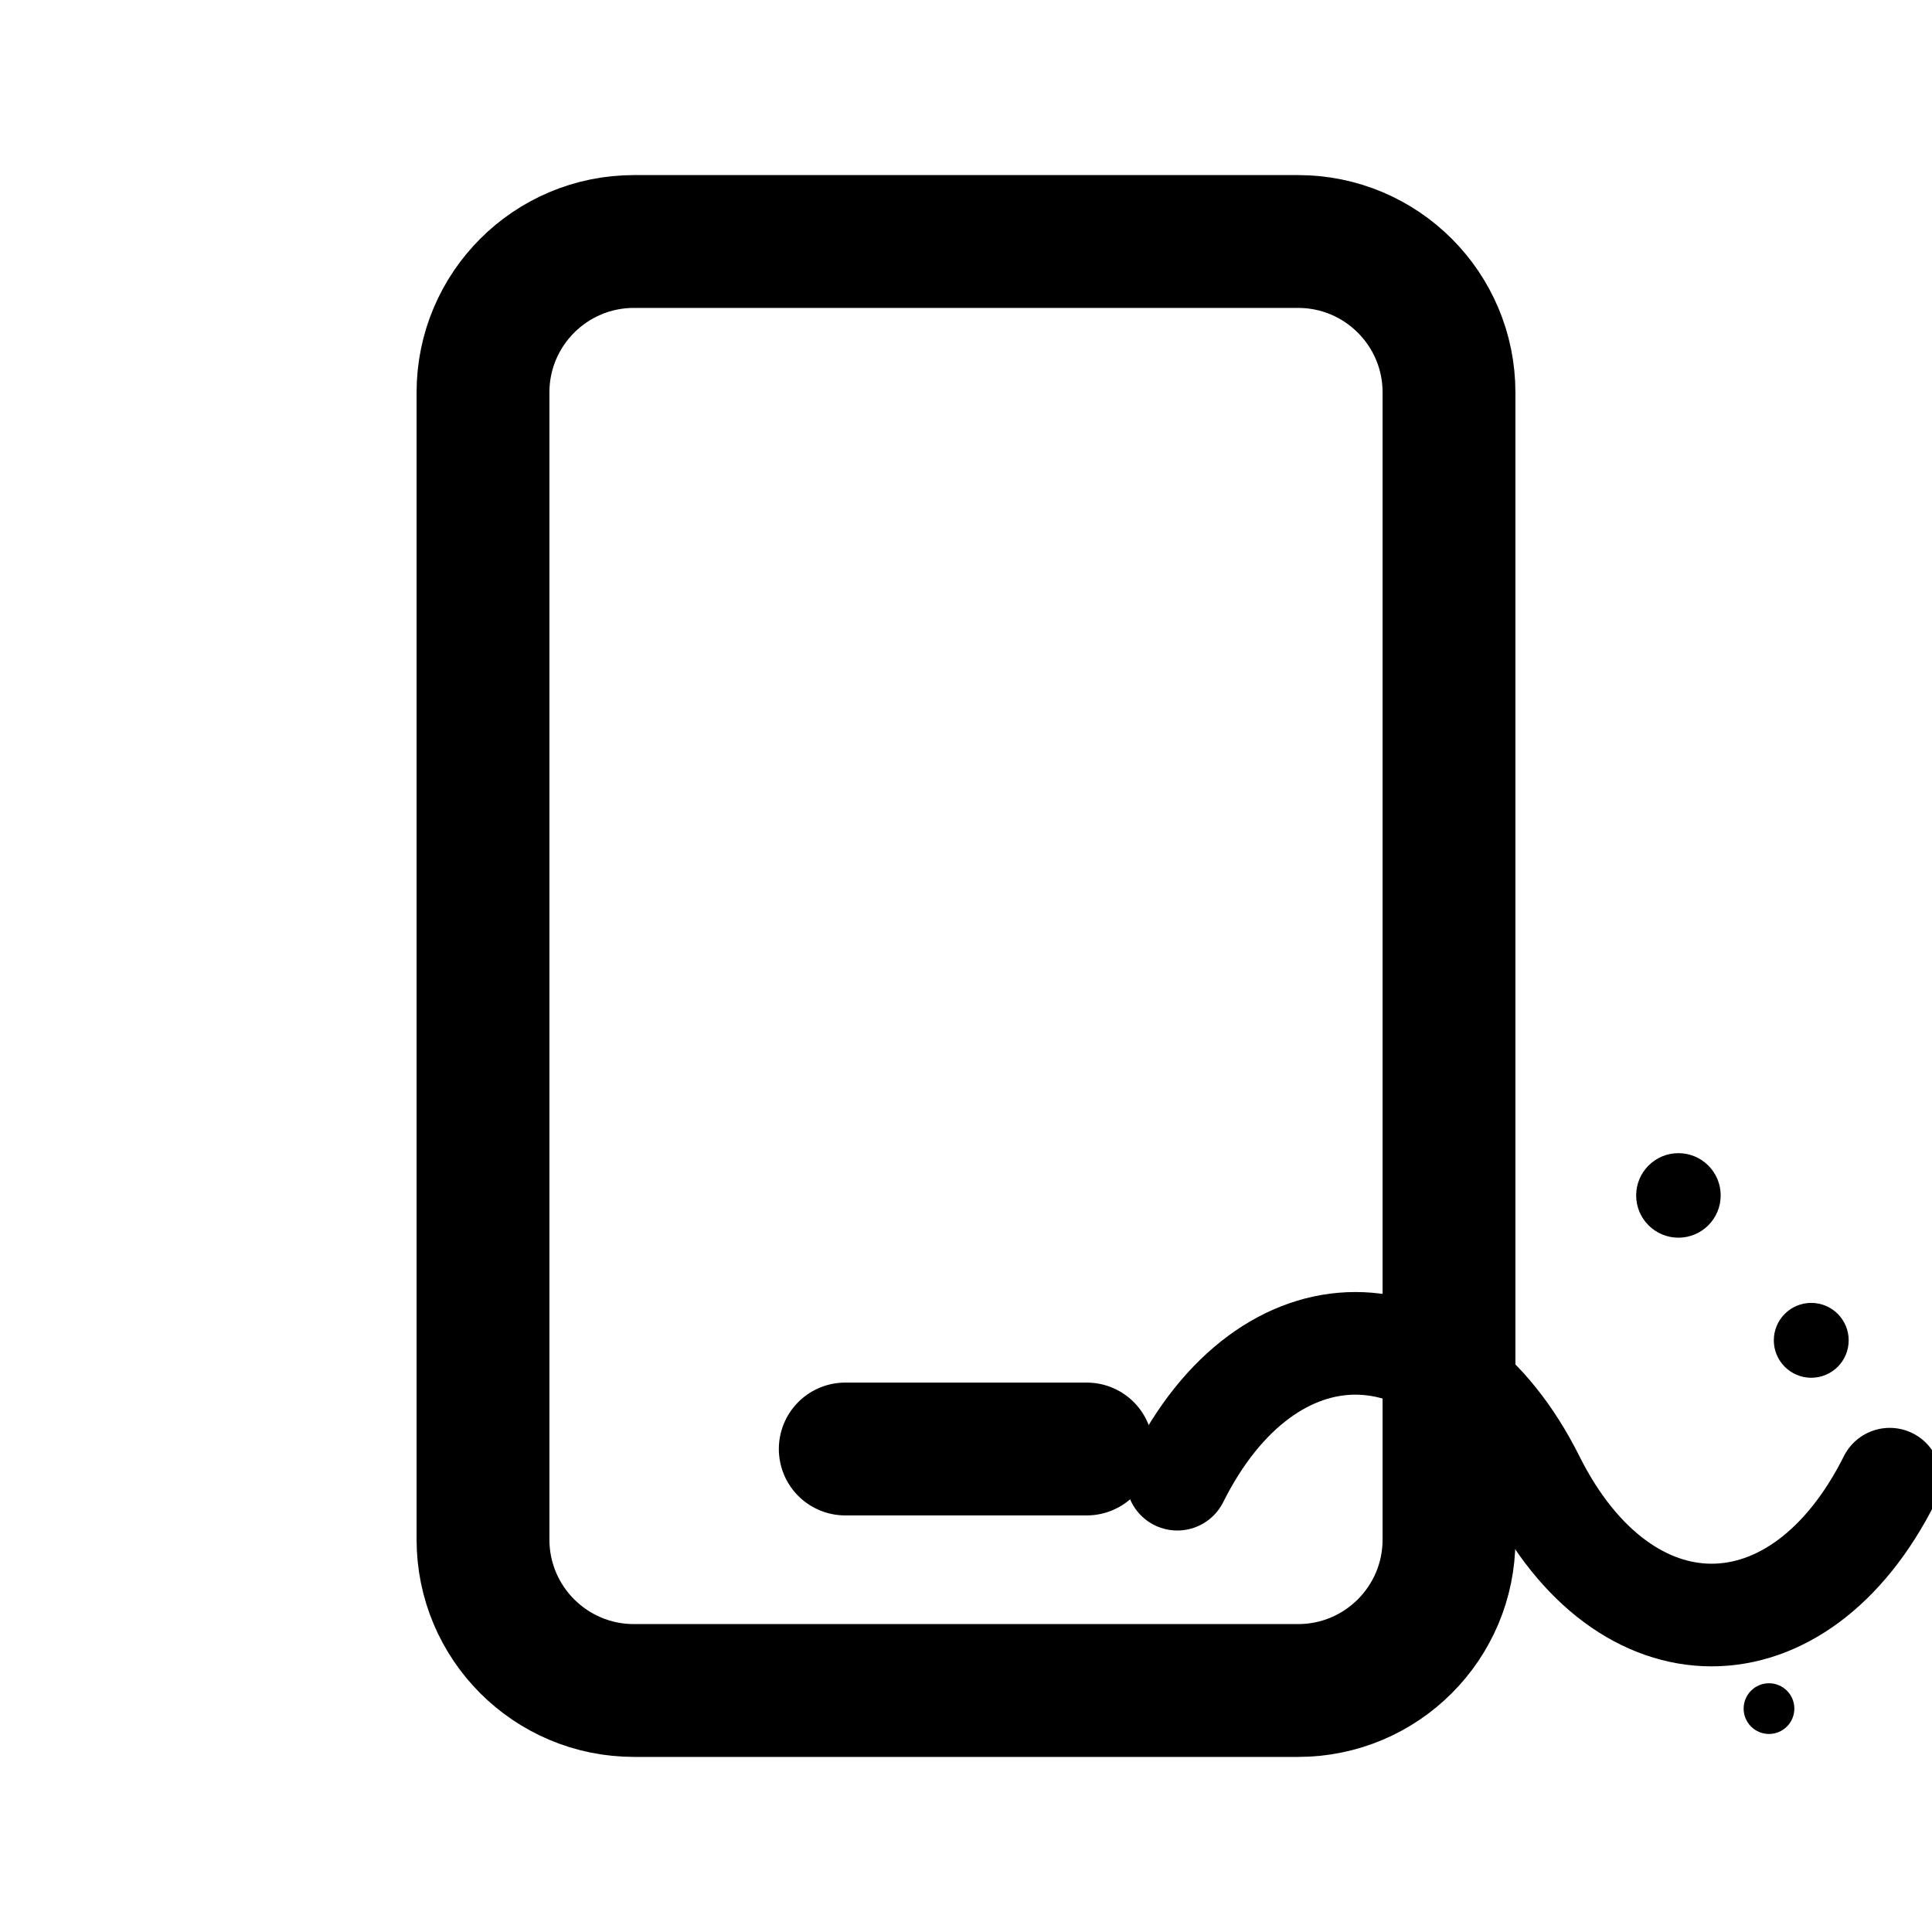
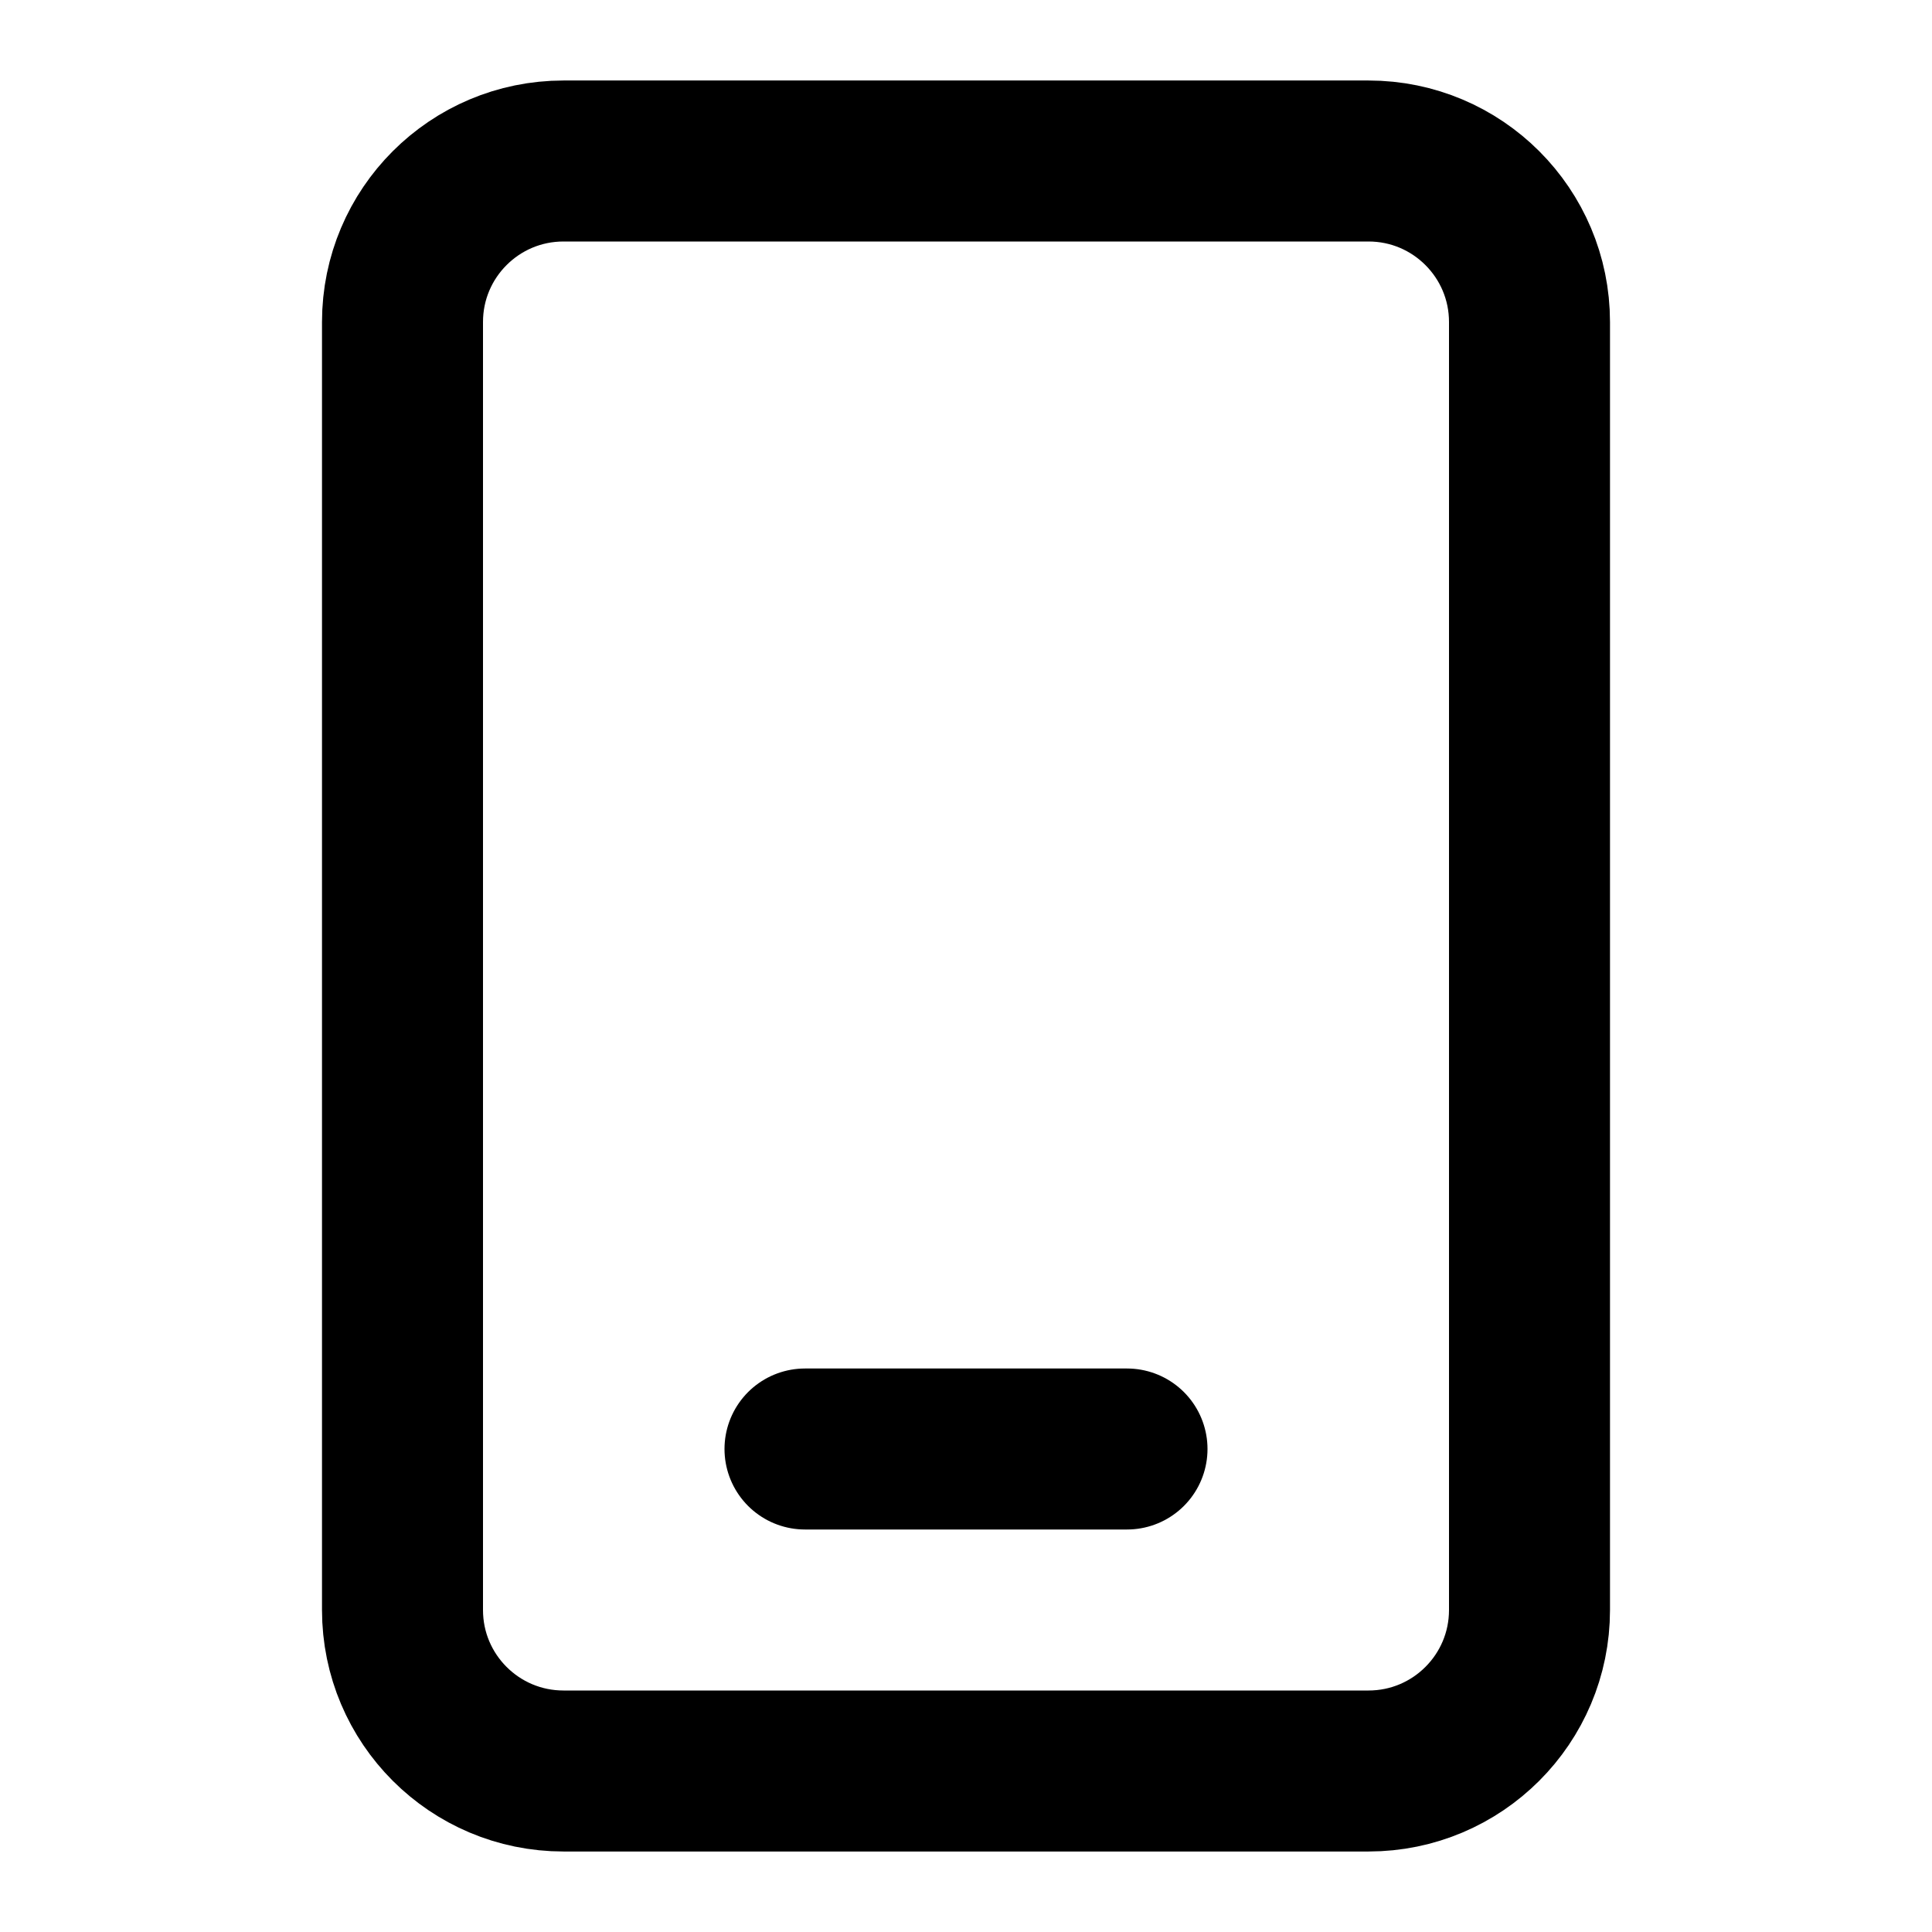
- <svg xmlns="http://www.w3.org/2000/svg" viewBox="0 0 32 32" fill="none" stroke="#000" stroke-width="2.2" stroke-linecap="round" stroke-linejoin="round" role="img" aria-labelledby="title desc">
-   <rect x="8" y="4" width="16" height="24" rx="2.5" />
-   <path d="M14 24h4" />
-   <g id="binzeo-signature" stroke="#000" fill="none" stroke-linecap="round" stroke-linejoin="round">
-     <path d="M19.5 24.5c1.5-3 4.4-3 5.9 0s4.4 3 5.9 0" stroke-width="1.7" />
-     <g fill="#000" stroke="none">
-       <circle cx="24.2" cy="18.9" r=".85" />
-       <circle cx="27.8" cy="19.8" r=".7" />
-       <circle cx="30" cy="22.2" r=".62" />
-       <circle cx="30.4" cy="25.4" r=".5" />
-       <circle cx="29.3" cy="28.3" r=".42" />
-     </g>
-   </g>
+ <svg xmlns="http://www.w3.org/2000/svg" viewBox="0 0 24 24" fill="none" stroke="#000000" stroke-width="2" stroke-linecap="round" stroke-linejoin="round" role="img" aria-label="device icon">
+   <rect x="5" y="2" width="14" height="20" rx="2" />
+   <path d="M10 18h4" />
</svg>
